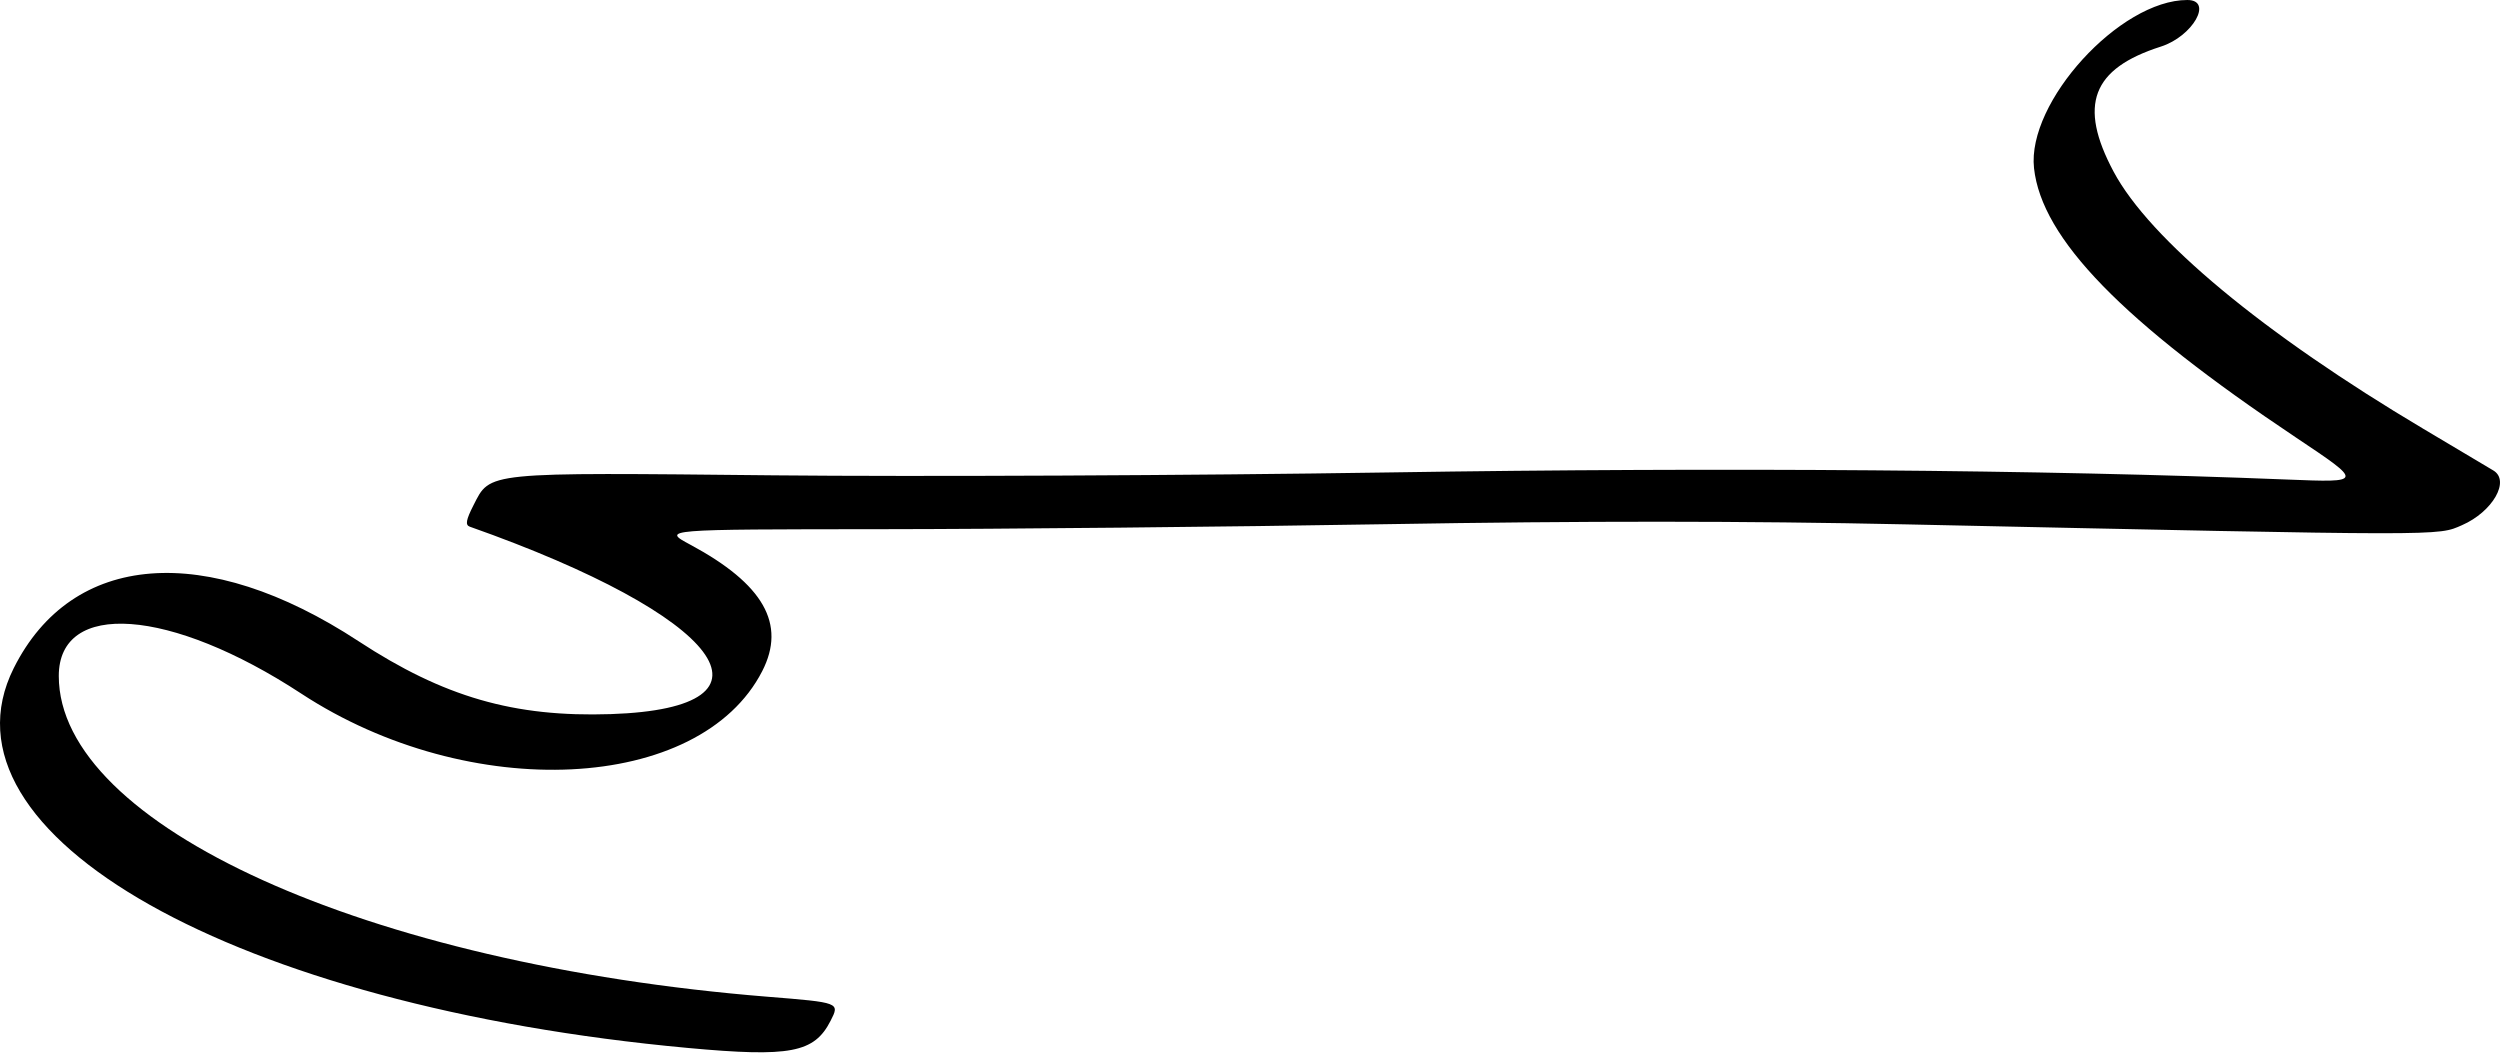
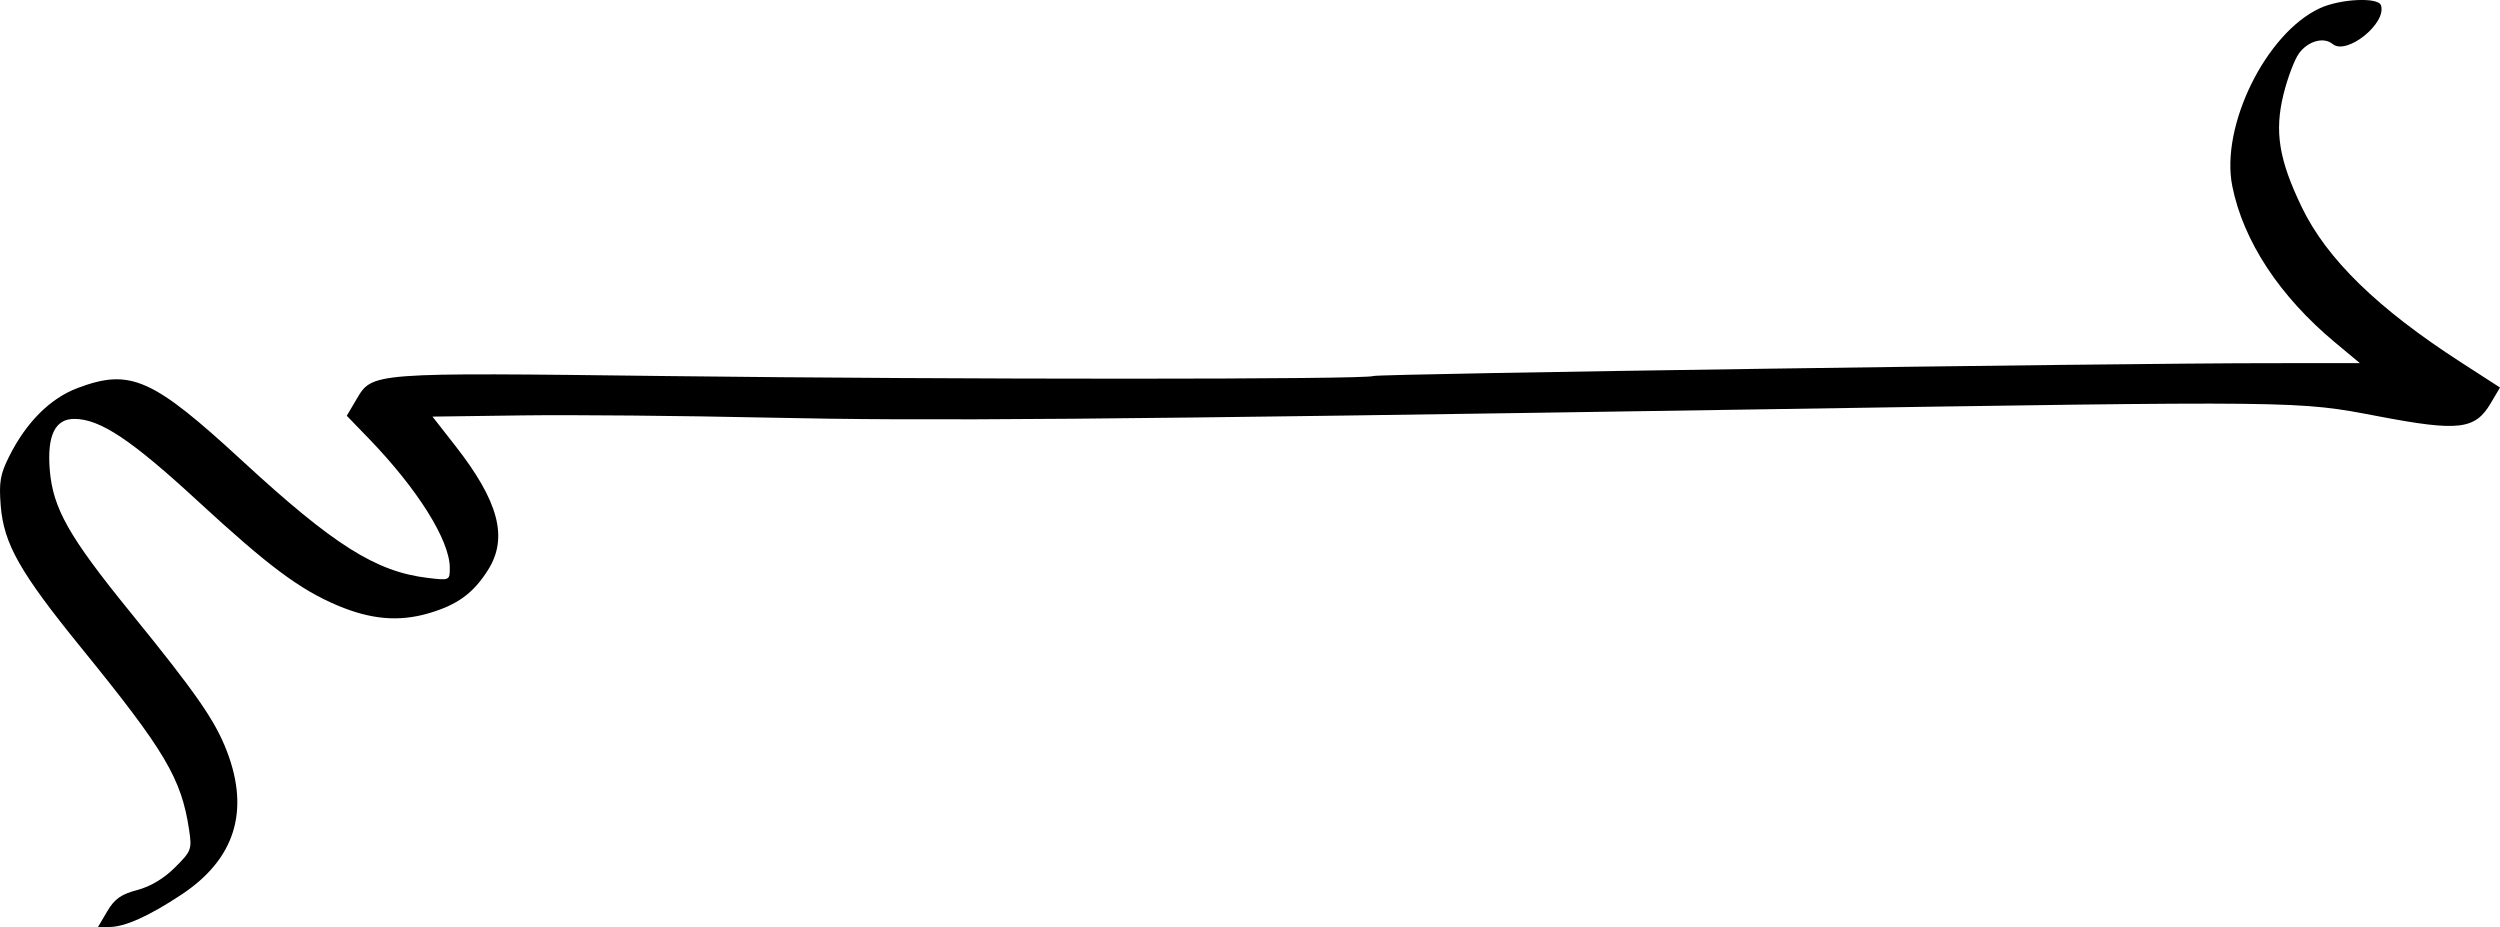
- <svg xmlns="http://www.w3.org/2000/svg" version="1.1" id="svg1" width="524.485" height="220.765" viewBox="0 0 524.485 220.765">
+ <svg xmlns="http://www.w3.org/2000/svg" width="148.395mm" height="55.024mm" viewBox="0 0 148.395 55.024" version="1.1" id="svg1" xml:space="preserve">
  <defs id="defs1" />
-   <g id="g1" transform="translate(-0.6665091)">
-     <path style="fill:#000000" d="M 145,219.855 C 50.038,211.131 -13.926,175.106 3.543,140.187 c 12.221,-24.429 40.341,-26.636 72.328,-5.675 17.889,11.722 32.631,15.983 52.943,15.304 37.968,-1.271 23.416,-20.607 -29.594,-39.324 -0.971,-0.343 -0.785,-1.423 0.767,-4.466 3.614,-7.084 2.036,-6.926 63.183,-6.303 29.882,0.304 87.856,0.031 128.831,-0.608 70.581,-1.1 137.1,-0.575 188.5,1.488 16,0.642 16,0.642 1.882,-8.79 C 445.923,67.457 429.007,50.066 427.39,35.278 425.874,21.415 445.398,0 459.553,0 465.043,0 460.707,7.633 454,9.776 c -14.467,4.622 -17.36,12.263 -9.926,26.212 7.571,14.205 31.441,34.028 64.984,53.967 6.843,4.068 13.457,8.004 14.698,8.748 3.583,2.147 -0.142,8.662 -6.556,11.465 -5.245,2.293 -2.608,2.296 -116.701,-0.158 -33.807,-0.727 -67.603,-0.739 -109,-0.039 -33,0.558 -80.7,1.03 -106,1.049 -46,0.034 -46,0.034 -40,3.257 15.354,8.248 20.133,16.645 15.086,26.507 -13.058,25.518 -61.383,27.881 -96.716,4.729 -27.447,-17.985 -50.873,-19.684 -50.87,-3.69 0.005,31.286 64.571,60.505 148.685,67.285 15.186,1.224 15.186,1.224 13.233,5.052 -3.426,6.715 -8.439,7.669 -29.919,5.696 z" id="path1" />
+   <g id="layer1" transform="translate(-35.34399,-112.1929)">
+     <path style="fill:#000000" d="m 41.713,166.281 c 0.431,-0.73 0.821,-1.006 1.774,-1.257 0.787,-0.207 1.586,-0.684 2.243,-1.34 0.975,-0.972 1.013,-1.074 0.838,-2.239 -0.457,-3.045 -1.419,-4.668 -6.413,-10.813 -3.628,-4.465 -4.587,-6.158 -4.768,-8.422 -0.111,-1.384 -0.03,-1.863 0.495,-2.914 1.02,-2.041 2.445,-3.464 4.088,-4.079 3.111,-1.164 4.428,-0.58 9.753,4.328 5.425,5 7.94,6.588 11.015,6.952 1.3,0.154 1.307,0.151 1.304,-0.61 -0.005,-1.628 -1.918,-4.676 -4.811,-7.668 l -1.303,-1.347 0.562,-0.953 c 0.965,-1.635 0.739,-1.618 18.519,-1.403 17.218,0.208 41.508,0.207 41.847,-0.003 0.218,-0.135 43.778,-0.76 53.14,-0.763 l 5.426,-0.002 -1.46,-1.215 c -3.305,-2.75 -5.457,-6.022 -6.114,-9.293 -0.715,-3.559 1.995,-9.07 5.189,-10.555 1.214,-0.564 3.471,-0.674 3.637,-0.177 0.356,1.067 -2.039,2.987 -2.867,2.299 -0.528,-0.439 -1.458,-0.183 -1.997,0.55 -0.268,0.364 -0.683,1.464 -0.924,2.444 -0.541,2.208 -0.272,3.863 1.083,6.681 1.482,3.081 4.5,6.023 9.464,9.225 l 2.306,1.488 -0.546,0.926 c -0.931,1.578 -1.898,1.692 -6.659,0.785 -4.859,-0.926 -4.398,-0.92 -36.833,-0.413 -39.456,0.617 -49.225,0.699 -58.737,0.489 -5.093,-0.112 -11.665,-0.172 -14.605,-0.132 l -5.344,0.072 1.346,1.72 c 2.588,3.308 3.16,5.468 1.952,7.381 -0.879,1.392 -1.82,2.077 -3.543,2.578 -1.752,0.509 -3.413,0.365 -5.388,-0.468 -2.252,-0.95 -4.104,-2.334 -8.303,-6.204 -3.944,-3.635 -5.793,-4.865 -7.318,-4.871 -1.148,-0.004 -1.627,0.983 -1.464,3.015 0.184,2.289 1.131,3.966 4.77,8.444 3.949,4.859 5.05,6.446 5.754,8.292 1.356,3.553 0.451,6.395 -2.702,8.483 -1.945,1.288 -3.369,1.926 -4.297,1.926 h -0.661 z" id="path1" />
  </g>
</svg>
